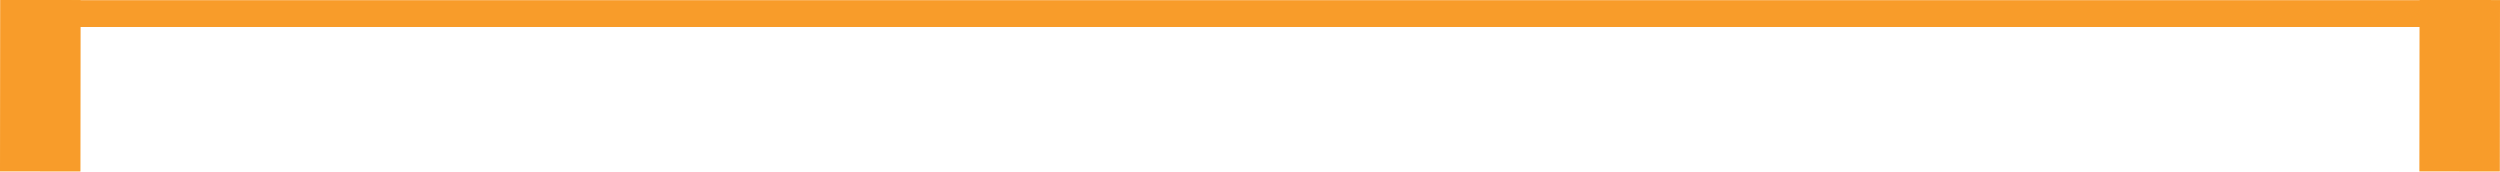
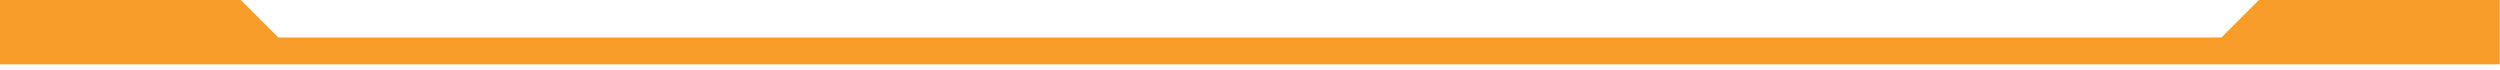
- <svg xmlns="http://www.w3.org/2000/svg" id="Layer_1" data-name="Layer 1" viewBox="0 0 279.7 19.19">
+ <svg xmlns="http://www.w3.org/2000/svg" xmlns:xlink="http://www.w3.org/1999/xlink" width="467" height="13" viewBox="0 0 467 13" version="1.1">
+   <g id="Canvas" transform="translate(204 265)">
+     <g id="bracket-top" style="mix-blend-mode:normal;">
+       <use xlink:href="#path0_fill" transform="translate(-204 -265)" fill="#F89C2A" style="mix-blend-mode:normal;" />
+     </g>
+   </g>
  <defs>
-     <style>.cls-1,.cls-2{fill:none;stroke:#f89c2a;stroke-miterlimit:10;}.cls-1{stroke-width:3px;}.cls-2{stroke-width:9px;}</style>
+     <path id="path0_fill" fill-rule="evenodd" d="M 0 0L 0 7L 0 12.021L 466.965 12.021L 466.965 7L 466.965 0L 421.965 0L 414.965 7L 52 7L 45 0L 0 0Z" />
  </defs>
-   <line class="cls-1" x1="275.19" y1="1.52" x2="4.52" y2="1.52" />
-   <line class="cls-2" x1="4.52" x2="4.5" y2="19.18" />
-   <line class="cls-2" x1="275.2" x2="275.18" y2="19.18" />
</svg>
